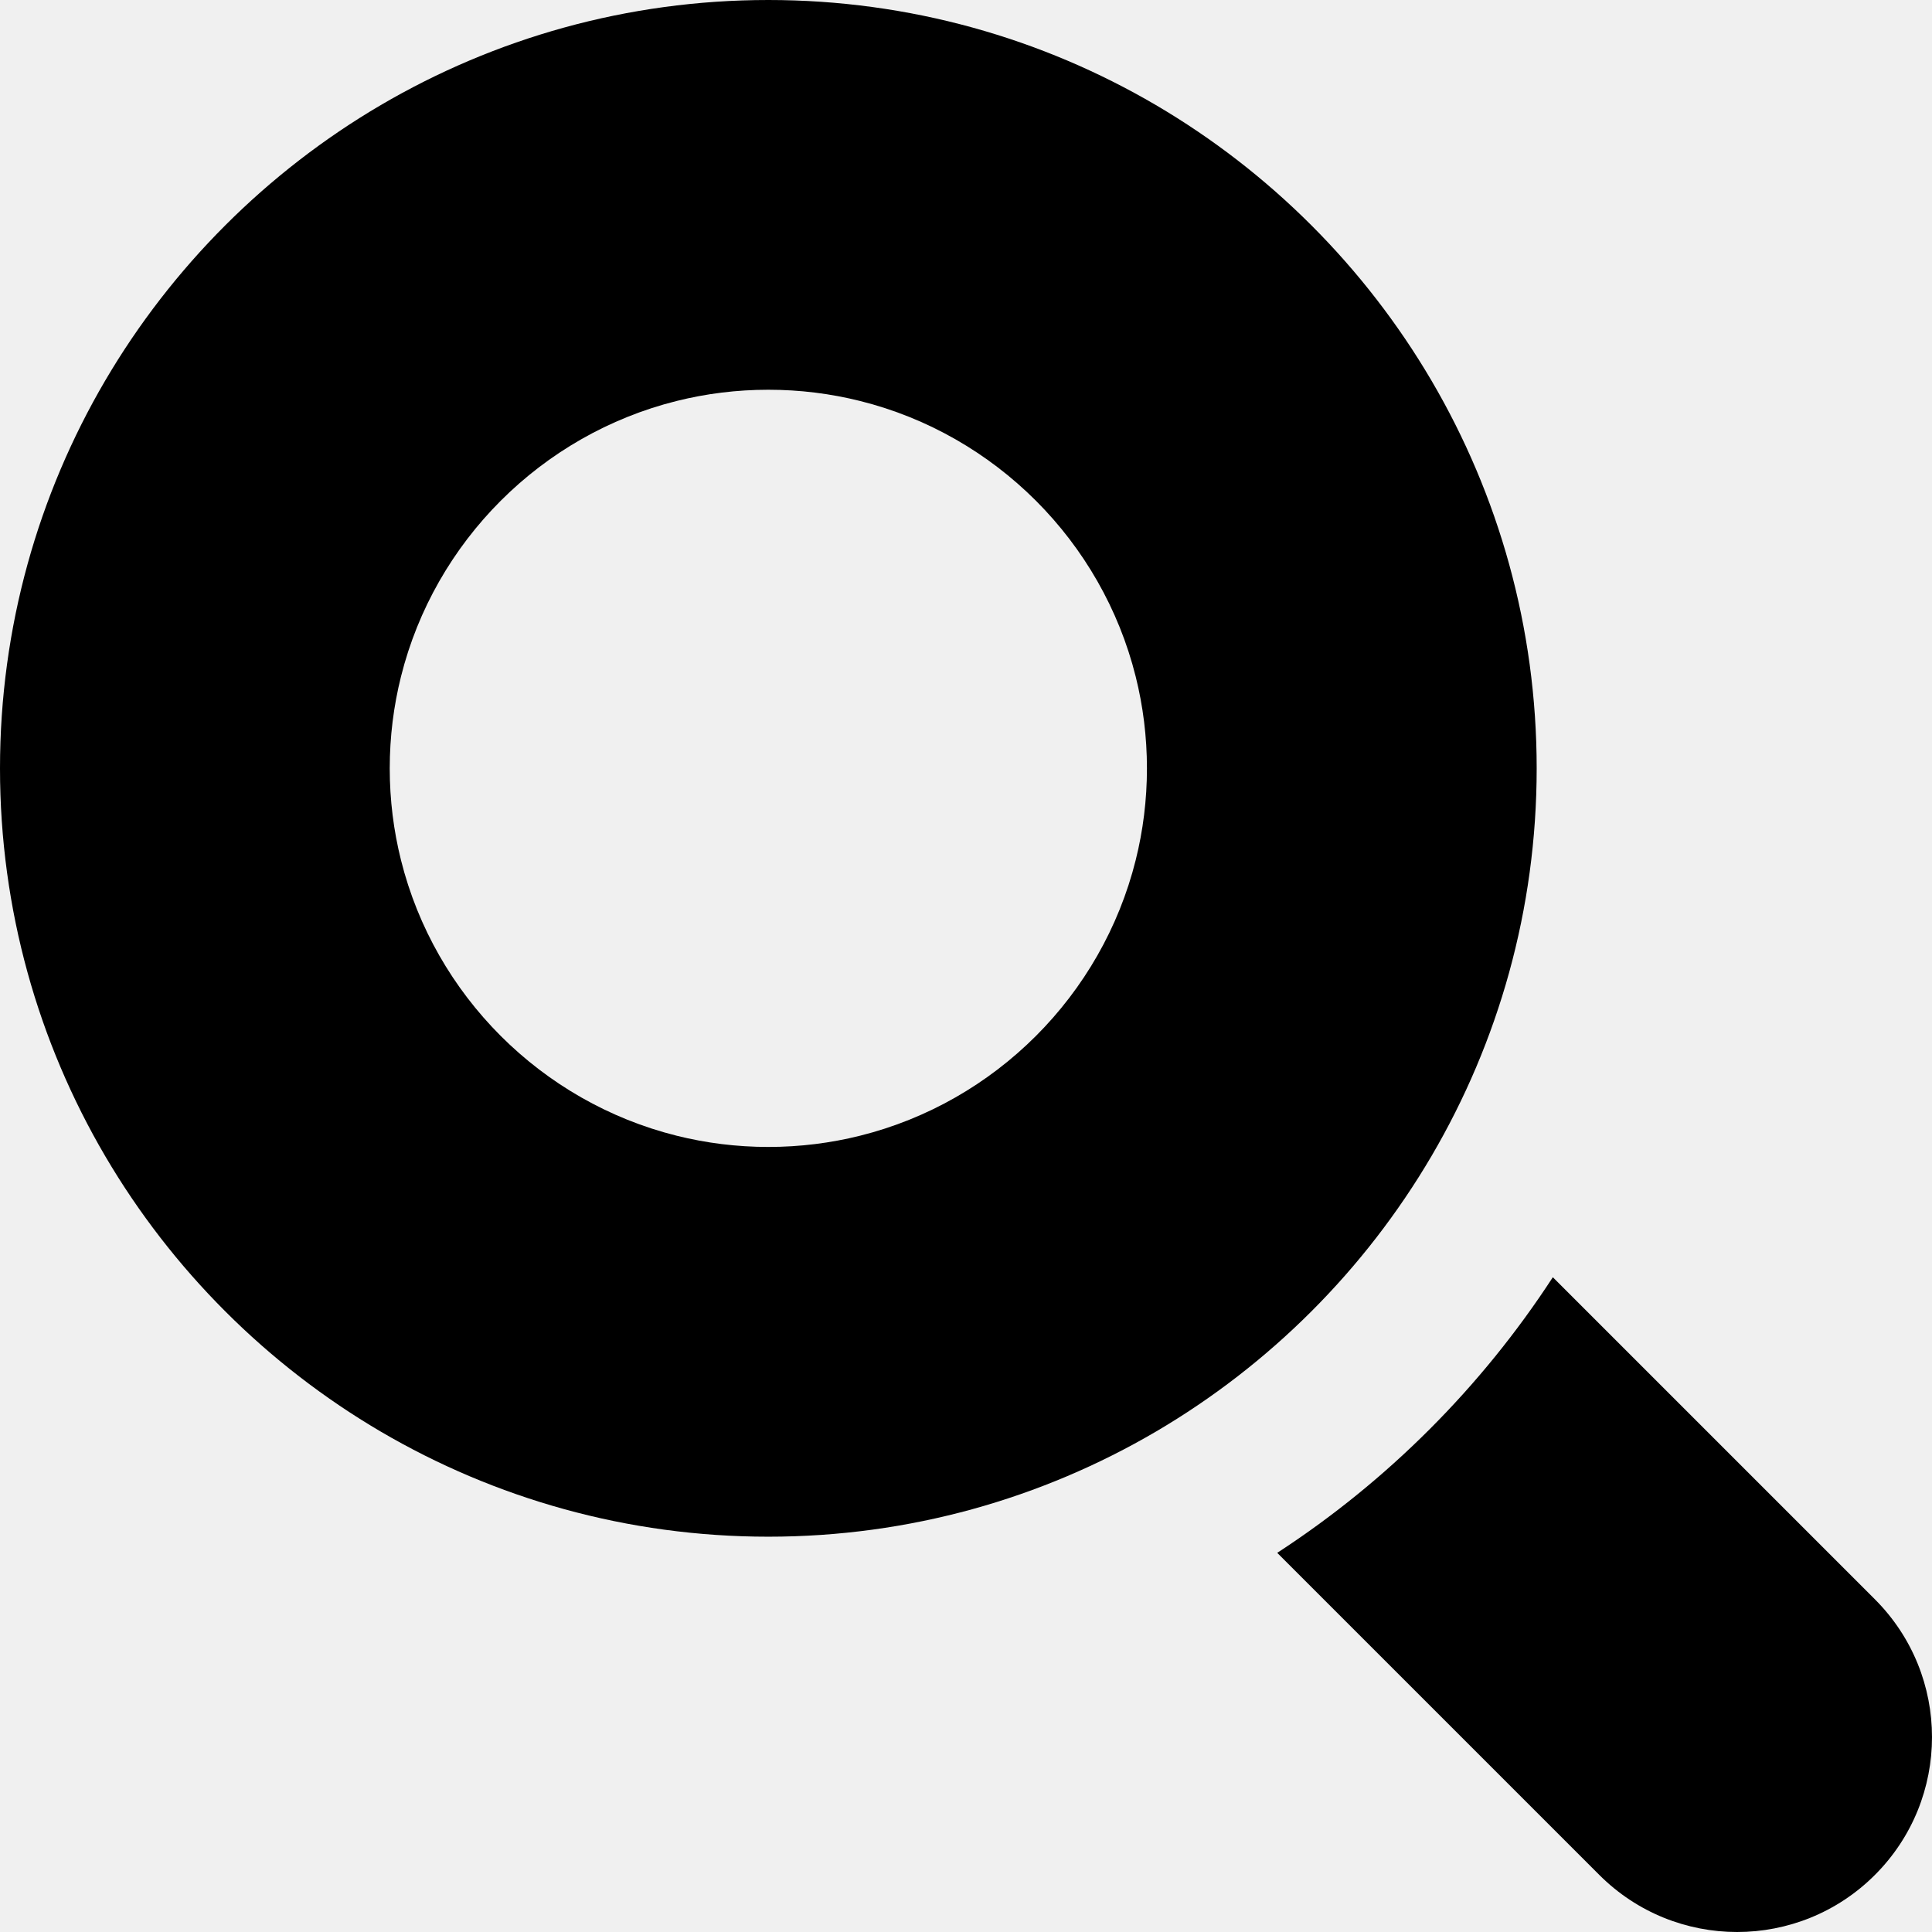
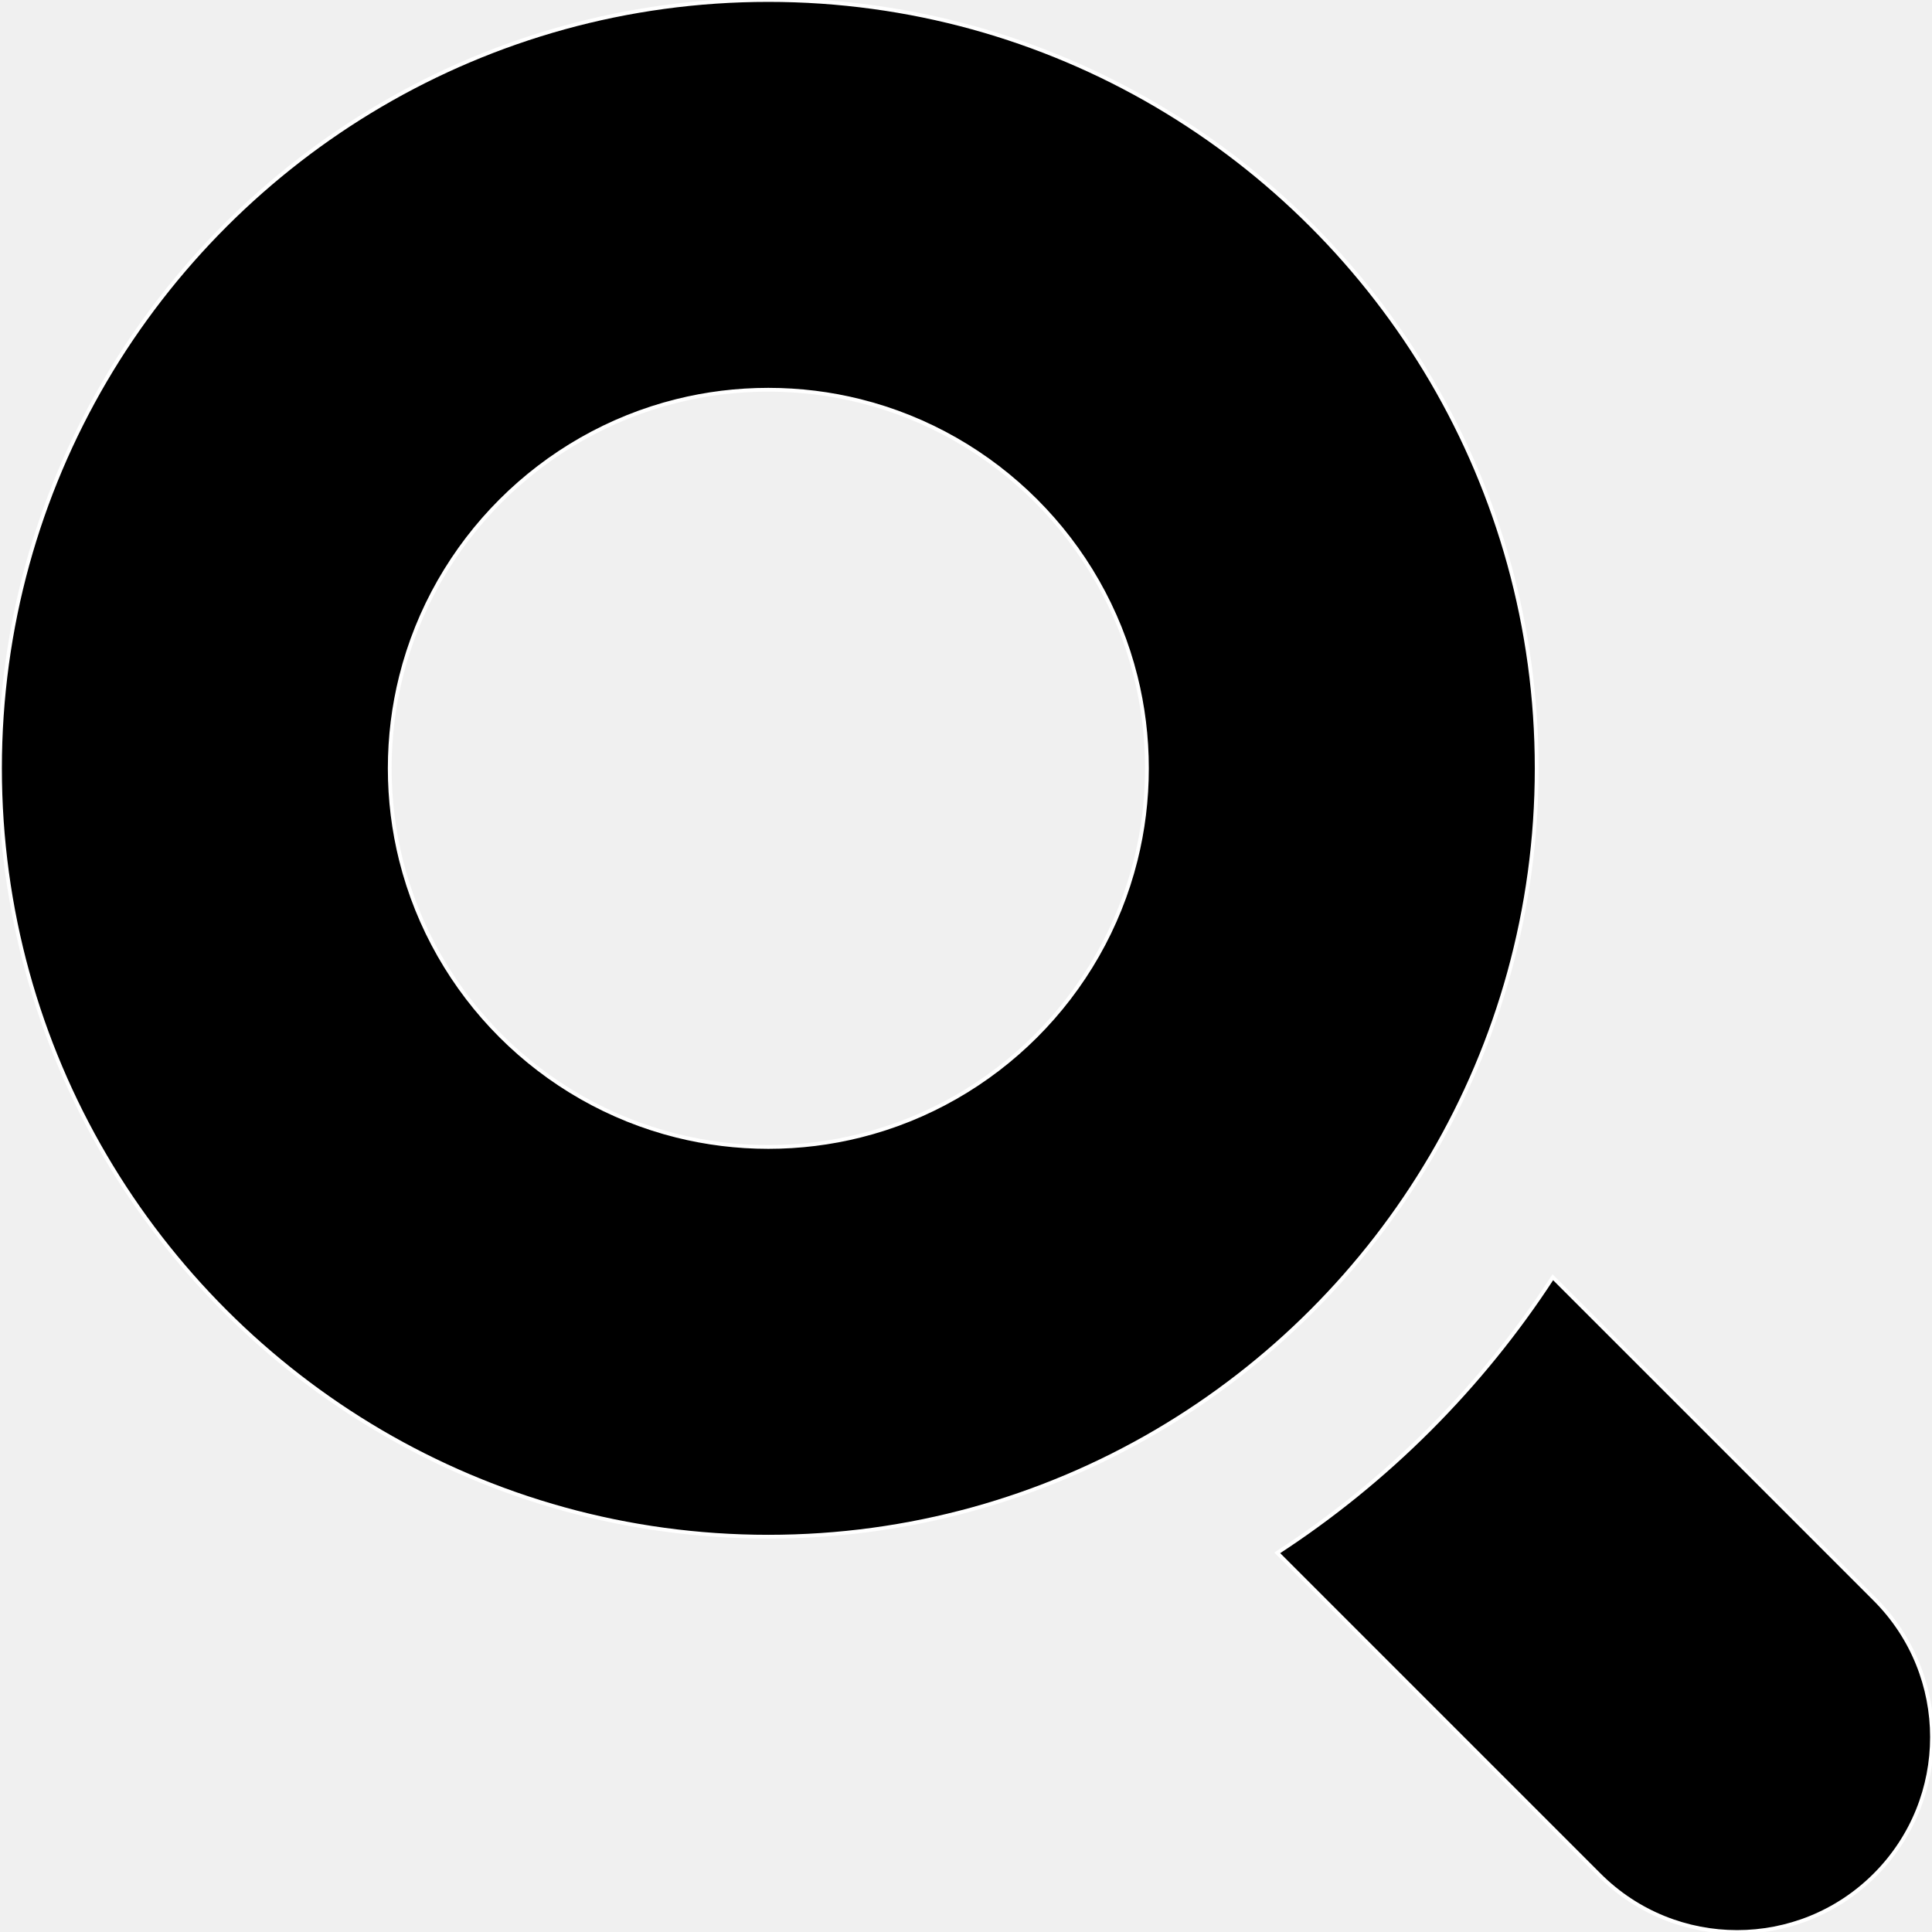
- <svg xmlns="http://www.w3.org/2000/svg" height="800px" width="800px" version="1.1" id="_x32_" viewBox="0 0 512 512" xml:space="preserve">
-   <style type="text/css">
- 	.st0{fill:#000000;}
- </style>
-   <g>
-     <path class="st0" d="M379.379,306.344c17.691-30.174,27.857-65.291,27.857-102.725s-10.166-72.551-27.857-102.725   c-17.692-30.144-42.893-55.346-73.037-73.037C276.168,10.166,241.052,0,203.618,0c-37.433,0-72.55,10.166-102.724,27.858   C70.75,45.549,45.549,70.75,27.857,100.895C10.166,131.069,0,166.186,0,203.62s10.166,72.55,27.857,102.725   c17.692,30.144,42.893,55.346,73.037,73.037c30.174,17.691,65.291,27.858,102.724,27.858c37.434,0,72.55-10.166,102.724-27.858   C336.486,361.69,361.688,336.489,379.379,306.344z M227.934,300.973c-7.791,1.948-15.936,2.981-24.316,2.981   c-8.38,0-16.525-1.033-24.316-2.981c-35.825-8.942-64.095-37.212-73.037-73.037c-1.948-7.791-2.981-15.936-2.981-24.316   s1.033-16.526,2.981-24.316c8.942-35.825,37.212-64.096,73.037-73.038c7.791-1.948,15.936-2.98,24.316-2.98   c8.381,0,16.526,1.033,24.316,2.98c35.825,8.942,64.095,37.212,73.037,73.038c1.948,7.791,2.98,15.936,2.98,24.316   s-1.033,16.526-2.98,24.316C292.03,263.761,263.759,292.032,227.934,300.973z" />
-     <path class="st0" d="M496.872,423.839l-85.357-85.358c-18.96,29.141-43.896,54.078-73.037,73.038l85.358,85.358   C433.913,506.954,447.134,512,460.354,512s26.441-5.046,36.518-15.124C517.042,476.706,517.042,444.009,496.872,423.839z" />
+ <svg xmlns="http://www.w3.org/2000/svg" height="800px" width="800px" version="1.1" id="_x32_" viewBox="0 0 512 512" xml:space="preserve" fill="#ffffff" stroke="#ffffff">
+   <g id="SVGRepo_bgCarrier" stroke-width="0" />
+   <g id="SVGRepo_tracerCarrier" stroke-linecap="round" stroke-linejoin="round" />
+   <g id="SVGRepo_iconCarrier">
+     <style type="text/css"> .st0{fill:#000000;} </style>
+     <g>
+       <path class="st0" d="M379.379,306.344c17.691-30.174,27.857-65.291,27.857-102.725s-10.166-72.551-27.857-102.725 c-17.692-30.144-42.893-55.346-73.037-73.037C276.168,10.166,241.052,0,203.618,0c-37.433,0-72.55,10.166-102.724,27.858 C70.75,45.549,45.549,70.75,27.857,100.895C10.166,131.069,0,166.186,0,203.62s10.166,72.55,27.857,102.725 c17.692,30.144,42.893,55.346,73.037,73.037c30.174,17.691,65.291,27.858,102.724,27.858c37.434,0,72.55-10.166,102.724-27.858 C336.486,361.69,361.688,336.489,379.379,306.344z M227.934,300.973c-7.791,1.948-15.936,2.981-24.316,2.981 c-8.38,0-16.525-1.033-24.316-2.981c-35.825-8.942-64.095-37.212-73.037-73.037c-1.948-7.791-2.981-15.936-2.981-24.316 s1.033-16.526,2.981-24.316c8.942-35.825,37.212-64.096,73.037-73.038c7.791-1.948,15.936-2.98,24.316-2.98 c8.381,0,16.526,1.033,24.316,2.98c35.825,8.942,64.095,37.212,73.037,73.038c1.948,7.791,2.98,15.936,2.98,24.316 s-1.033,16.526-2.98,24.316C292.03,263.761,263.759,292.032,227.934,300.973z" />
+       <path class="st0" d="M496.872,423.839l-85.357-85.358c-18.96,29.141-43.896,54.078-73.037,73.038l85.358,85.358 C433.913,506.954,447.134,512,460.354,512s26.441-5.046,36.518-15.124C517.042,476.706,517.042,444.009,496.872,423.839z" />
+     </g>
  </g>
</svg>
